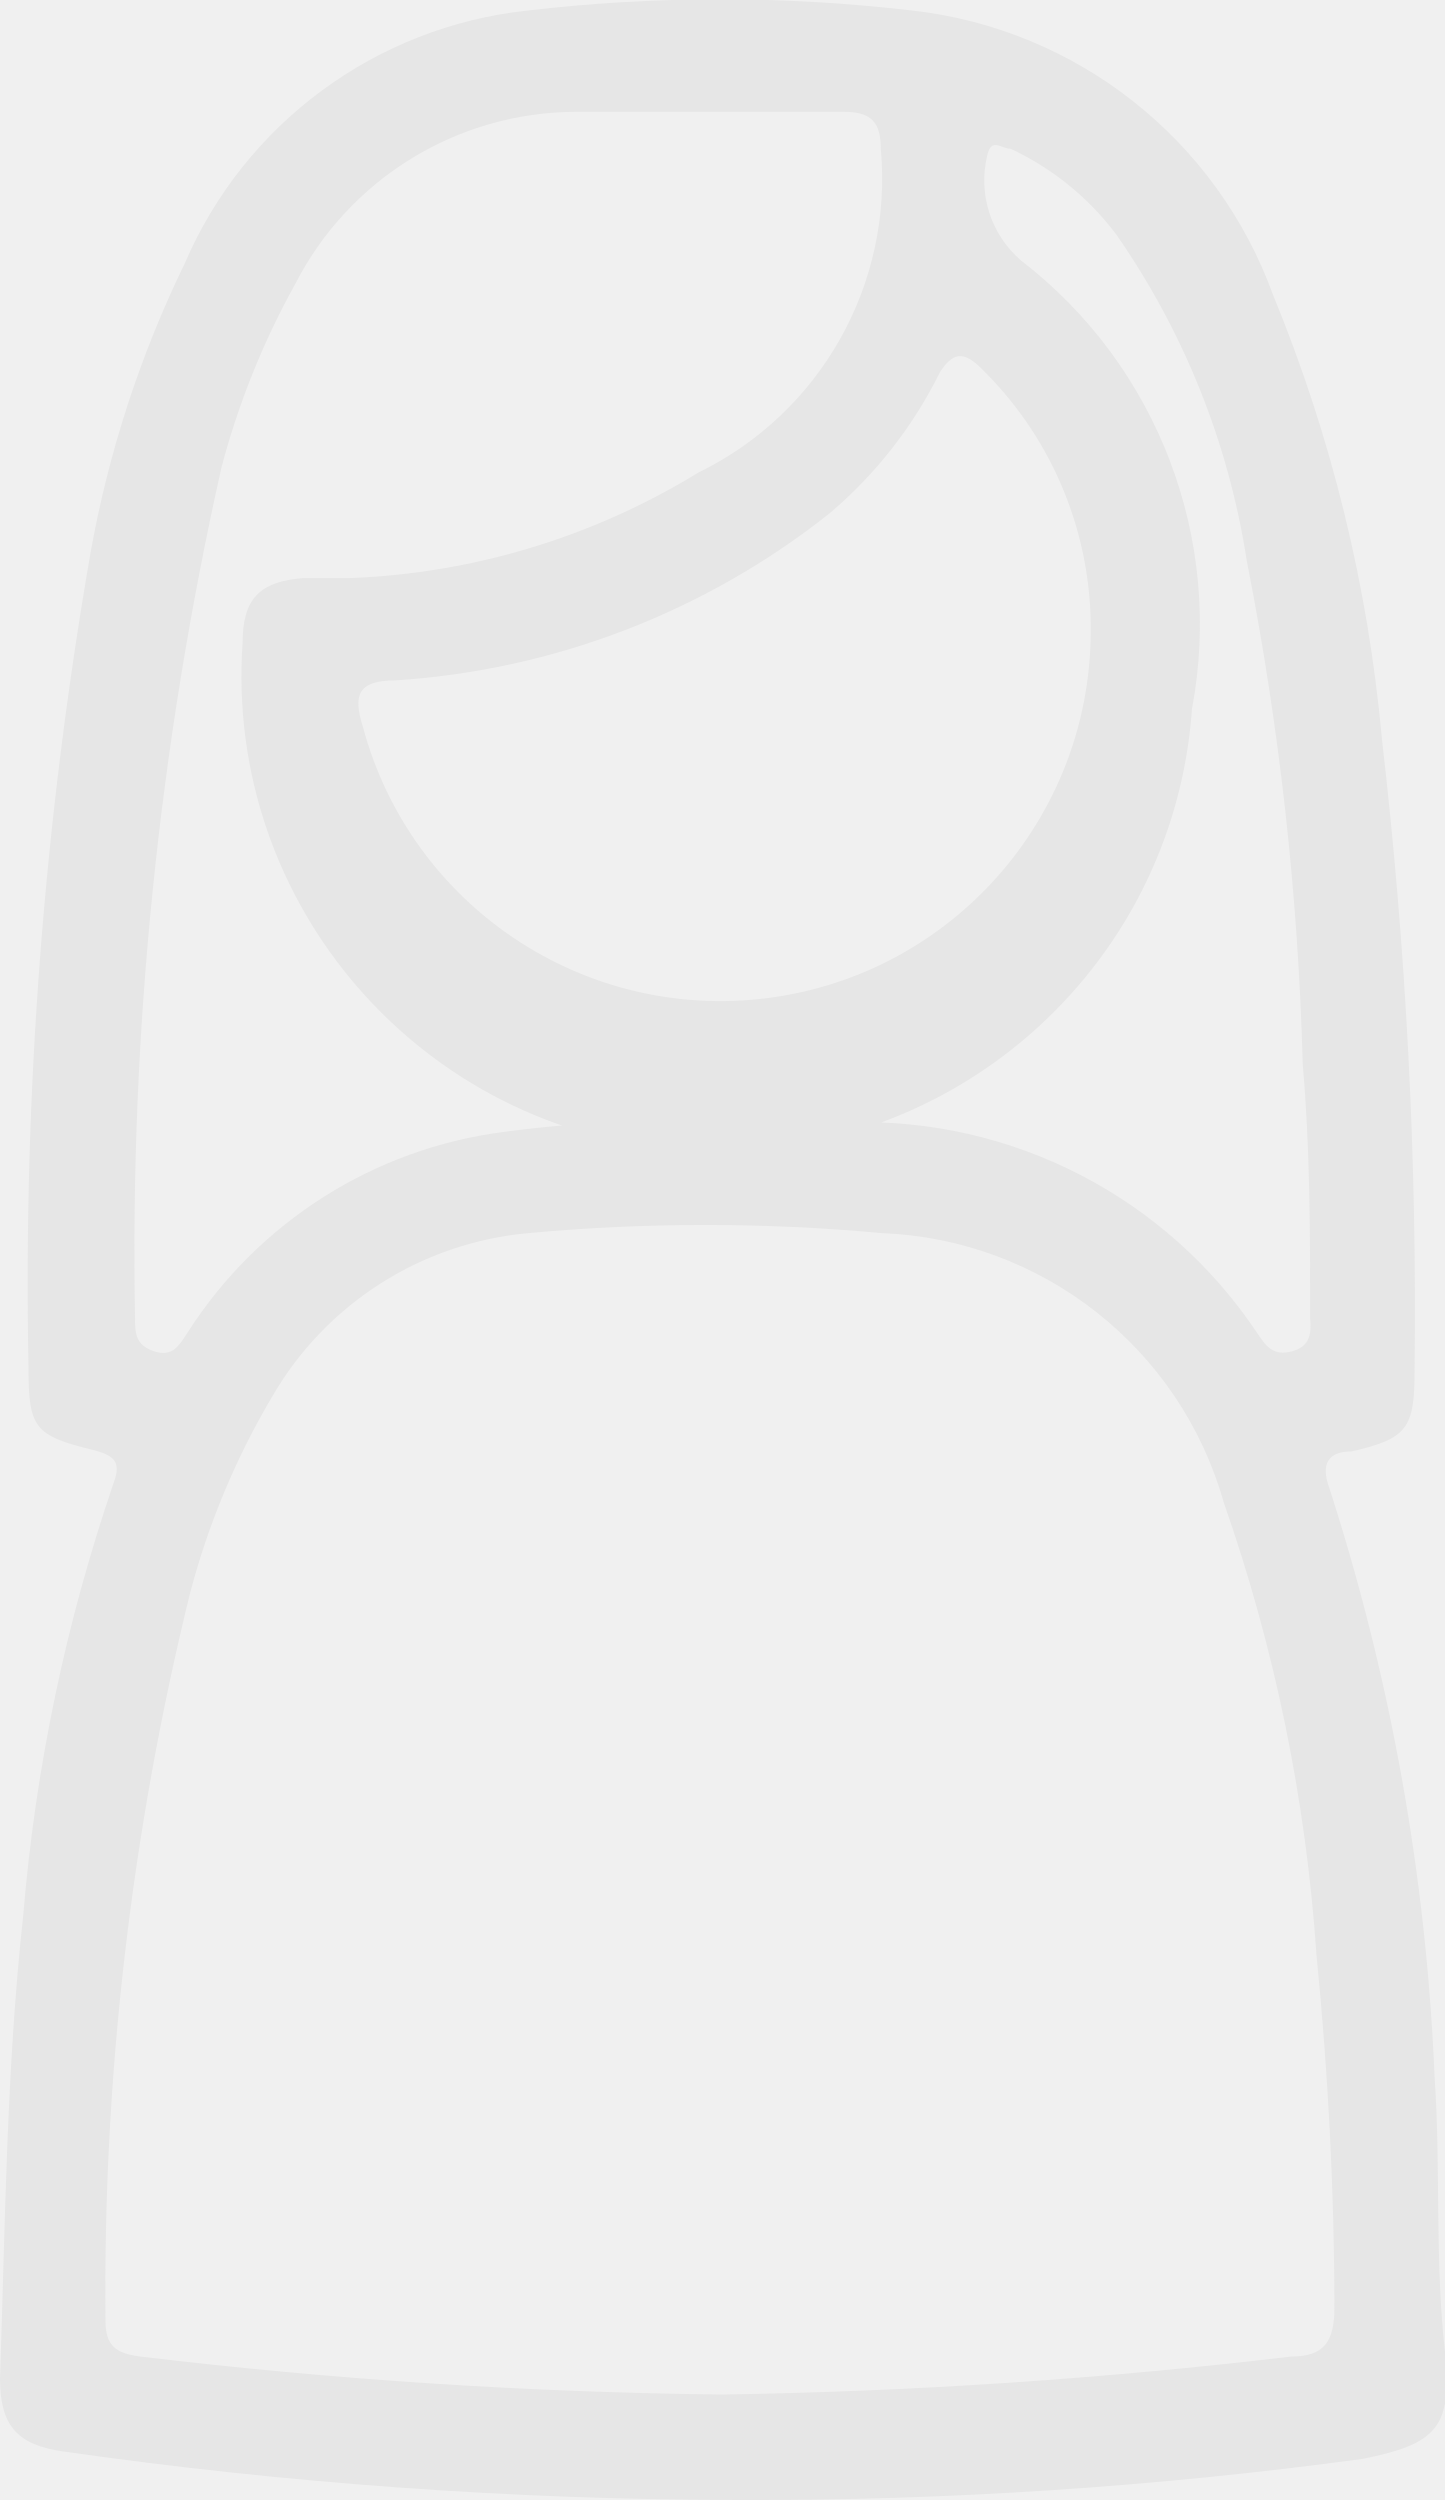
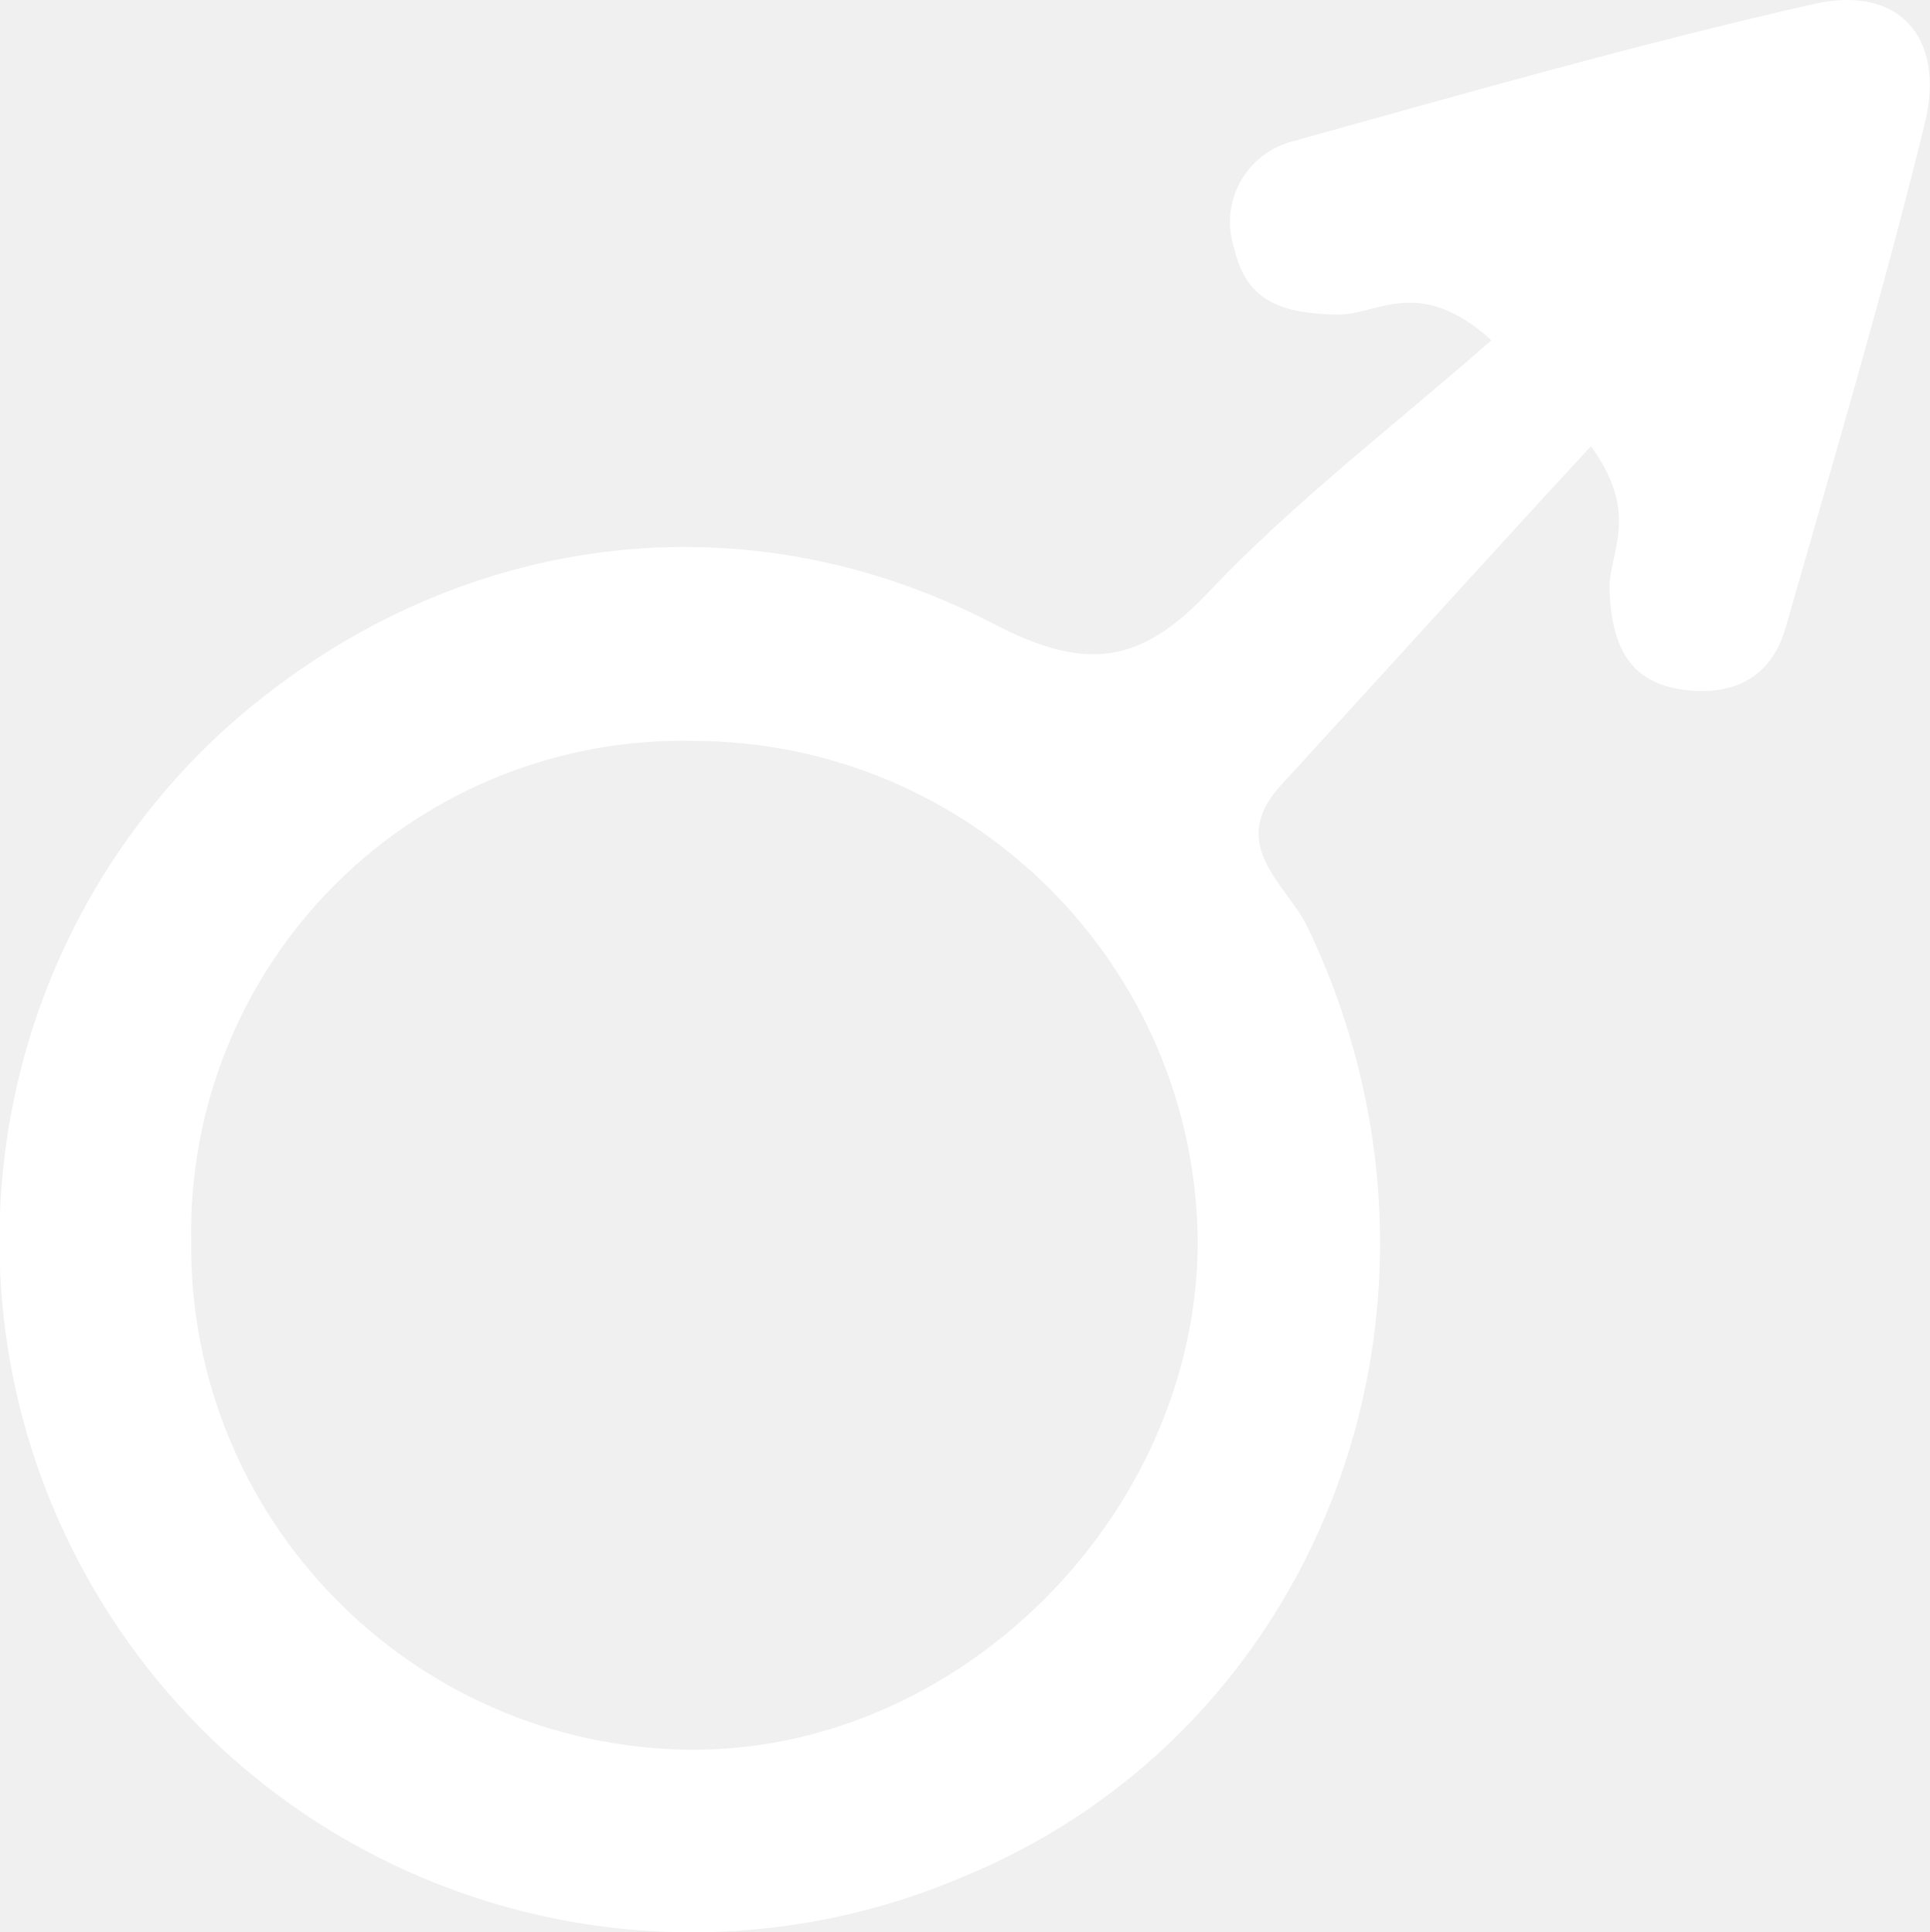
- <svg xmlns="http://www.w3.org/2000/svg" viewBox="0 0 13.69 23.7">
-   <defs>
-     <style>.cls-1{fill:#e6e6e6;}</style>
-   </defs>
+ <svg xmlns="http://www.w3.org/2000/svg" viewBox="0 0 71.56 71.66">
  <g id="Layer_2" data-name="Layer 2">
    <g id="Layer_1-2" data-name="Layer 1">
-       <path class="cls-1" d="M7,23.7A45.63,45.63,0,0,1,.6,23.24C.17,23.18,0,23,0,22.55c.05-1.46.06-2.93.22-4.39a17,17,0,0,1,.86-4.11c.07-.19,0-.25-.18-.3-.58-.14-.63-.21-.63-.8A40.47,40.47,0,0,1,.86,5.23,10.51,10.51,0,0,1,1.75,2.5,4,4,0,0,1,5,.1,15.69,15.69,0,0,1,8.65.1,4.13,4.13,0,0,1,12.07,2.8,14.45,14.45,0,0,1,13.1,7a47,47,0,0,1,.31,6c0,.54-.07.64-.6.76-.22,0-.29.12-.21.34a21,21,0,0,1,1,5.59c.06.87,0,1.75.1,2.62.07.71-.09.86-.78,1A42.92,42.92,0,0,1,7,23.7Zm-.15-1a52.56,52.56,0,0,0,5.39-.36c.31,0,.41-.14.41-.46,0-1.12-.06-2.24-.17-3.35a16.31,16.31,0,0,0-.88-4.29,3.51,3.51,0,0,0-3.24-2.55,18.2,18.2,0,0,0-3.35,0,3.13,3.13,0,0,0-2.43,1.55,7.31,7.31,0,0,0-.78,1.87A27.68,27.68,0,0,0,1,22c0,.24.1.31.33.34A51.11,51.11,0,0,0,6.84,22.7Zm.08-12.06c.29,0,.7,0,1.11,0a4.49,4.49,0,0,1,3.88,2c.08.12.15.22.33.17s.18-.18.17-.32c0-.8,0-1.6-.07-2.4a28.61,28.61,0,0,0-.53-4.77,7.38,7.38,0,0,0-1.24-3.1,2.66,2.66,0,0,0-1-.81c-.09,0-.18-.11-.22.06a1,1,0,0,0,.32,1,4.35,4.35,0,0,1,1.62,4.25,4.5,4.5,0,0,1-9-.63c0-.41.16-.58.58-.61l.44,0a6.81,6.81,0,0,0,3.3-1A3.1,3.1,0,0,0,8.35,1.41c0-.25-.09-.35-.35-.35-.85,0-1.7,0-2.55,0A3,3,0,0,0,2.8,2.69a7.56,7.56,0,0,0-.7,1.74,33.9,33.9,0,0,0-.82,8.06c0,.14,0,.26.18.32s.24-.06.32-.18a4.19,4.19,0,0,1,3-1.9A11.8,11.8,0,0,1,6.92,10.64ZM10.34,6a3.44,3.44,0,0,0-1-2.47c-.18-.19-.29-.22-.43,0A4.18,4.18,0,0,1,7.86,4.87,7.38,7.38,0,0,1,3.75,6.45c-.37,0-.4.15-.31.44A3.51,3.51,0,0,0,10.34,6Z" />
+       <path d="M59,16.55c-4,4.33-7.72,8.46-11.5,12.58-2.05,2.23.27,3.71,1,5.28C55,48,49.26,64,35.77,69.59A25.67,25.67,0,0,1,8.17,27.2c8-7.3,19-9.09,28.68-4.06,3.4,1.77,5.44,1.52,8-1.21,3.16-3.33,6.86-6.15,10.46-9.31-2.71-2.45-4.24-.91-5.76-.95-1.87-.05-3.32-.41-3.77-2.43a3.09,3.09,0,0,1,2.17-4C54.38,3.45,60.78,1.62,67.26.15c3.2-.73,4.88,1.28,4.13,4.39C69.85,10.83,68,17.05,66.22,23.28c-.54,1.9-2,2.57-3.89,2.29-2-.31-2.55-1.74-2.64-3.62C59.61,20.53,60.89,19.15,59,16.55ZM7.09,46a18.69,18.69,0,0,0,18.47,18.9c10,.09,18.77-8.67,18.86-18.74a18.74,18.74,0,0,0-18.7-18.68A18.22,18.22,0,0,0,7.09,46Z" style="fill:#fff" />
    </g>
  </g>
</svg>
